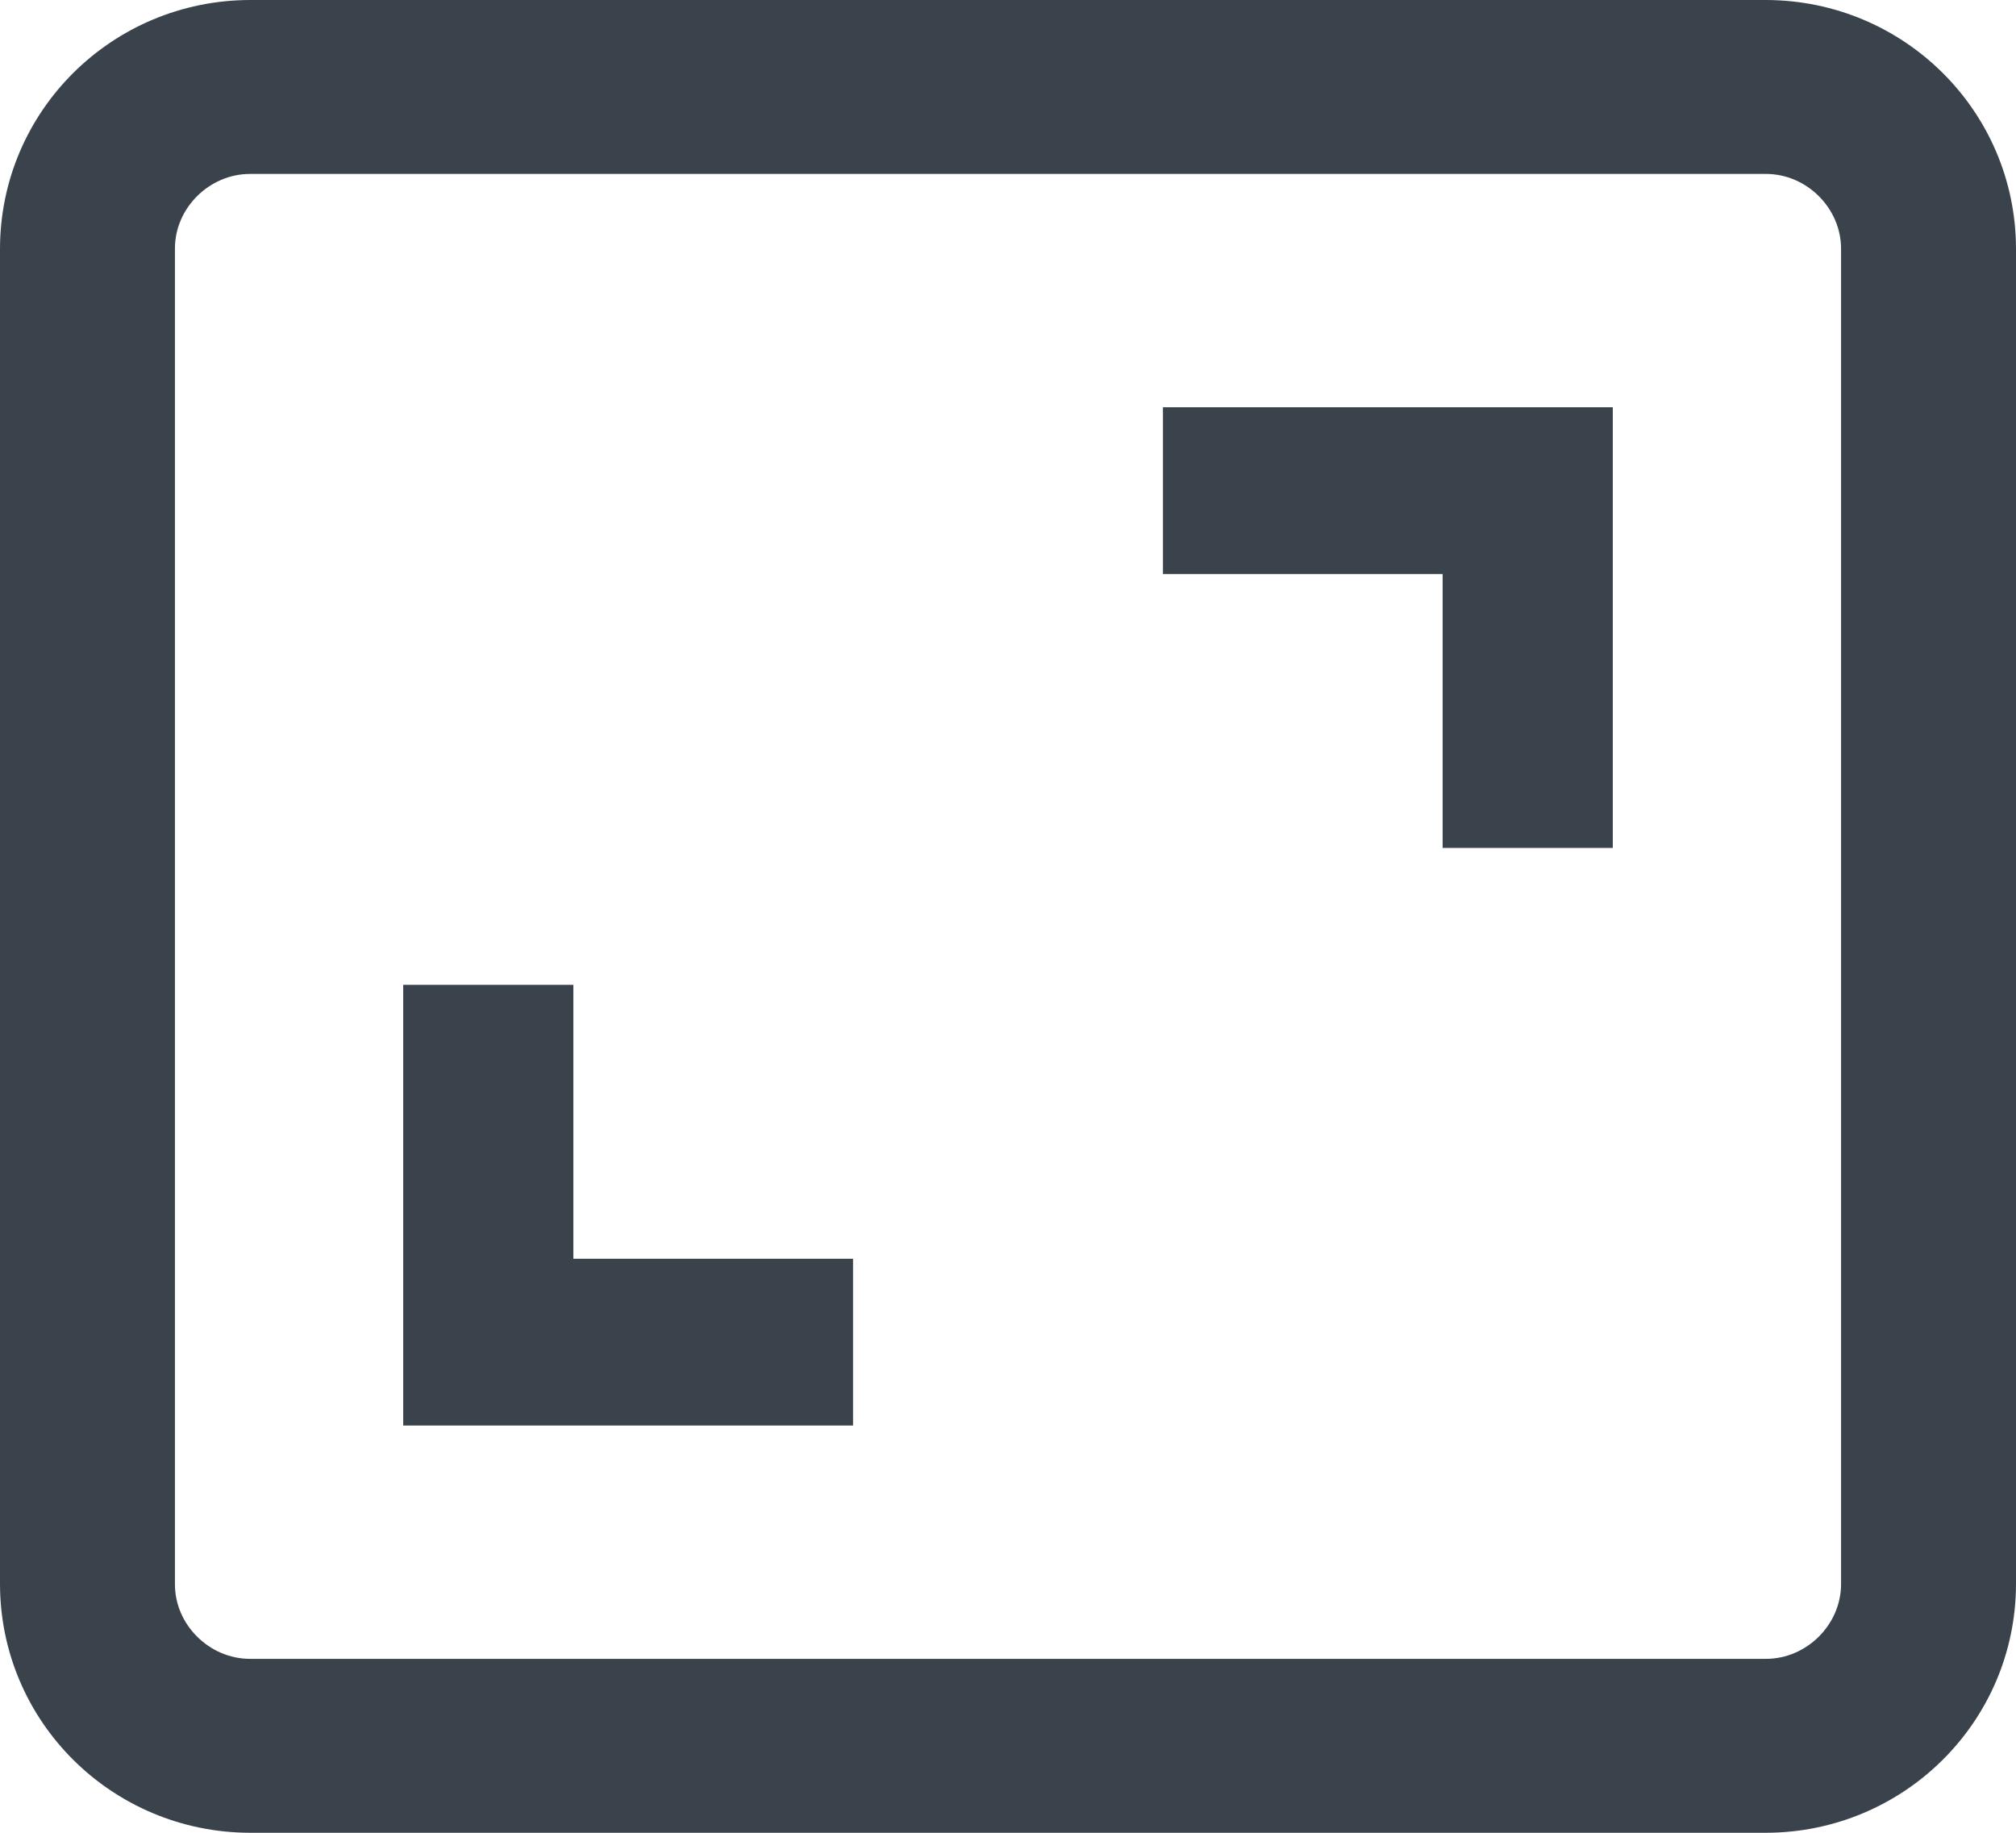
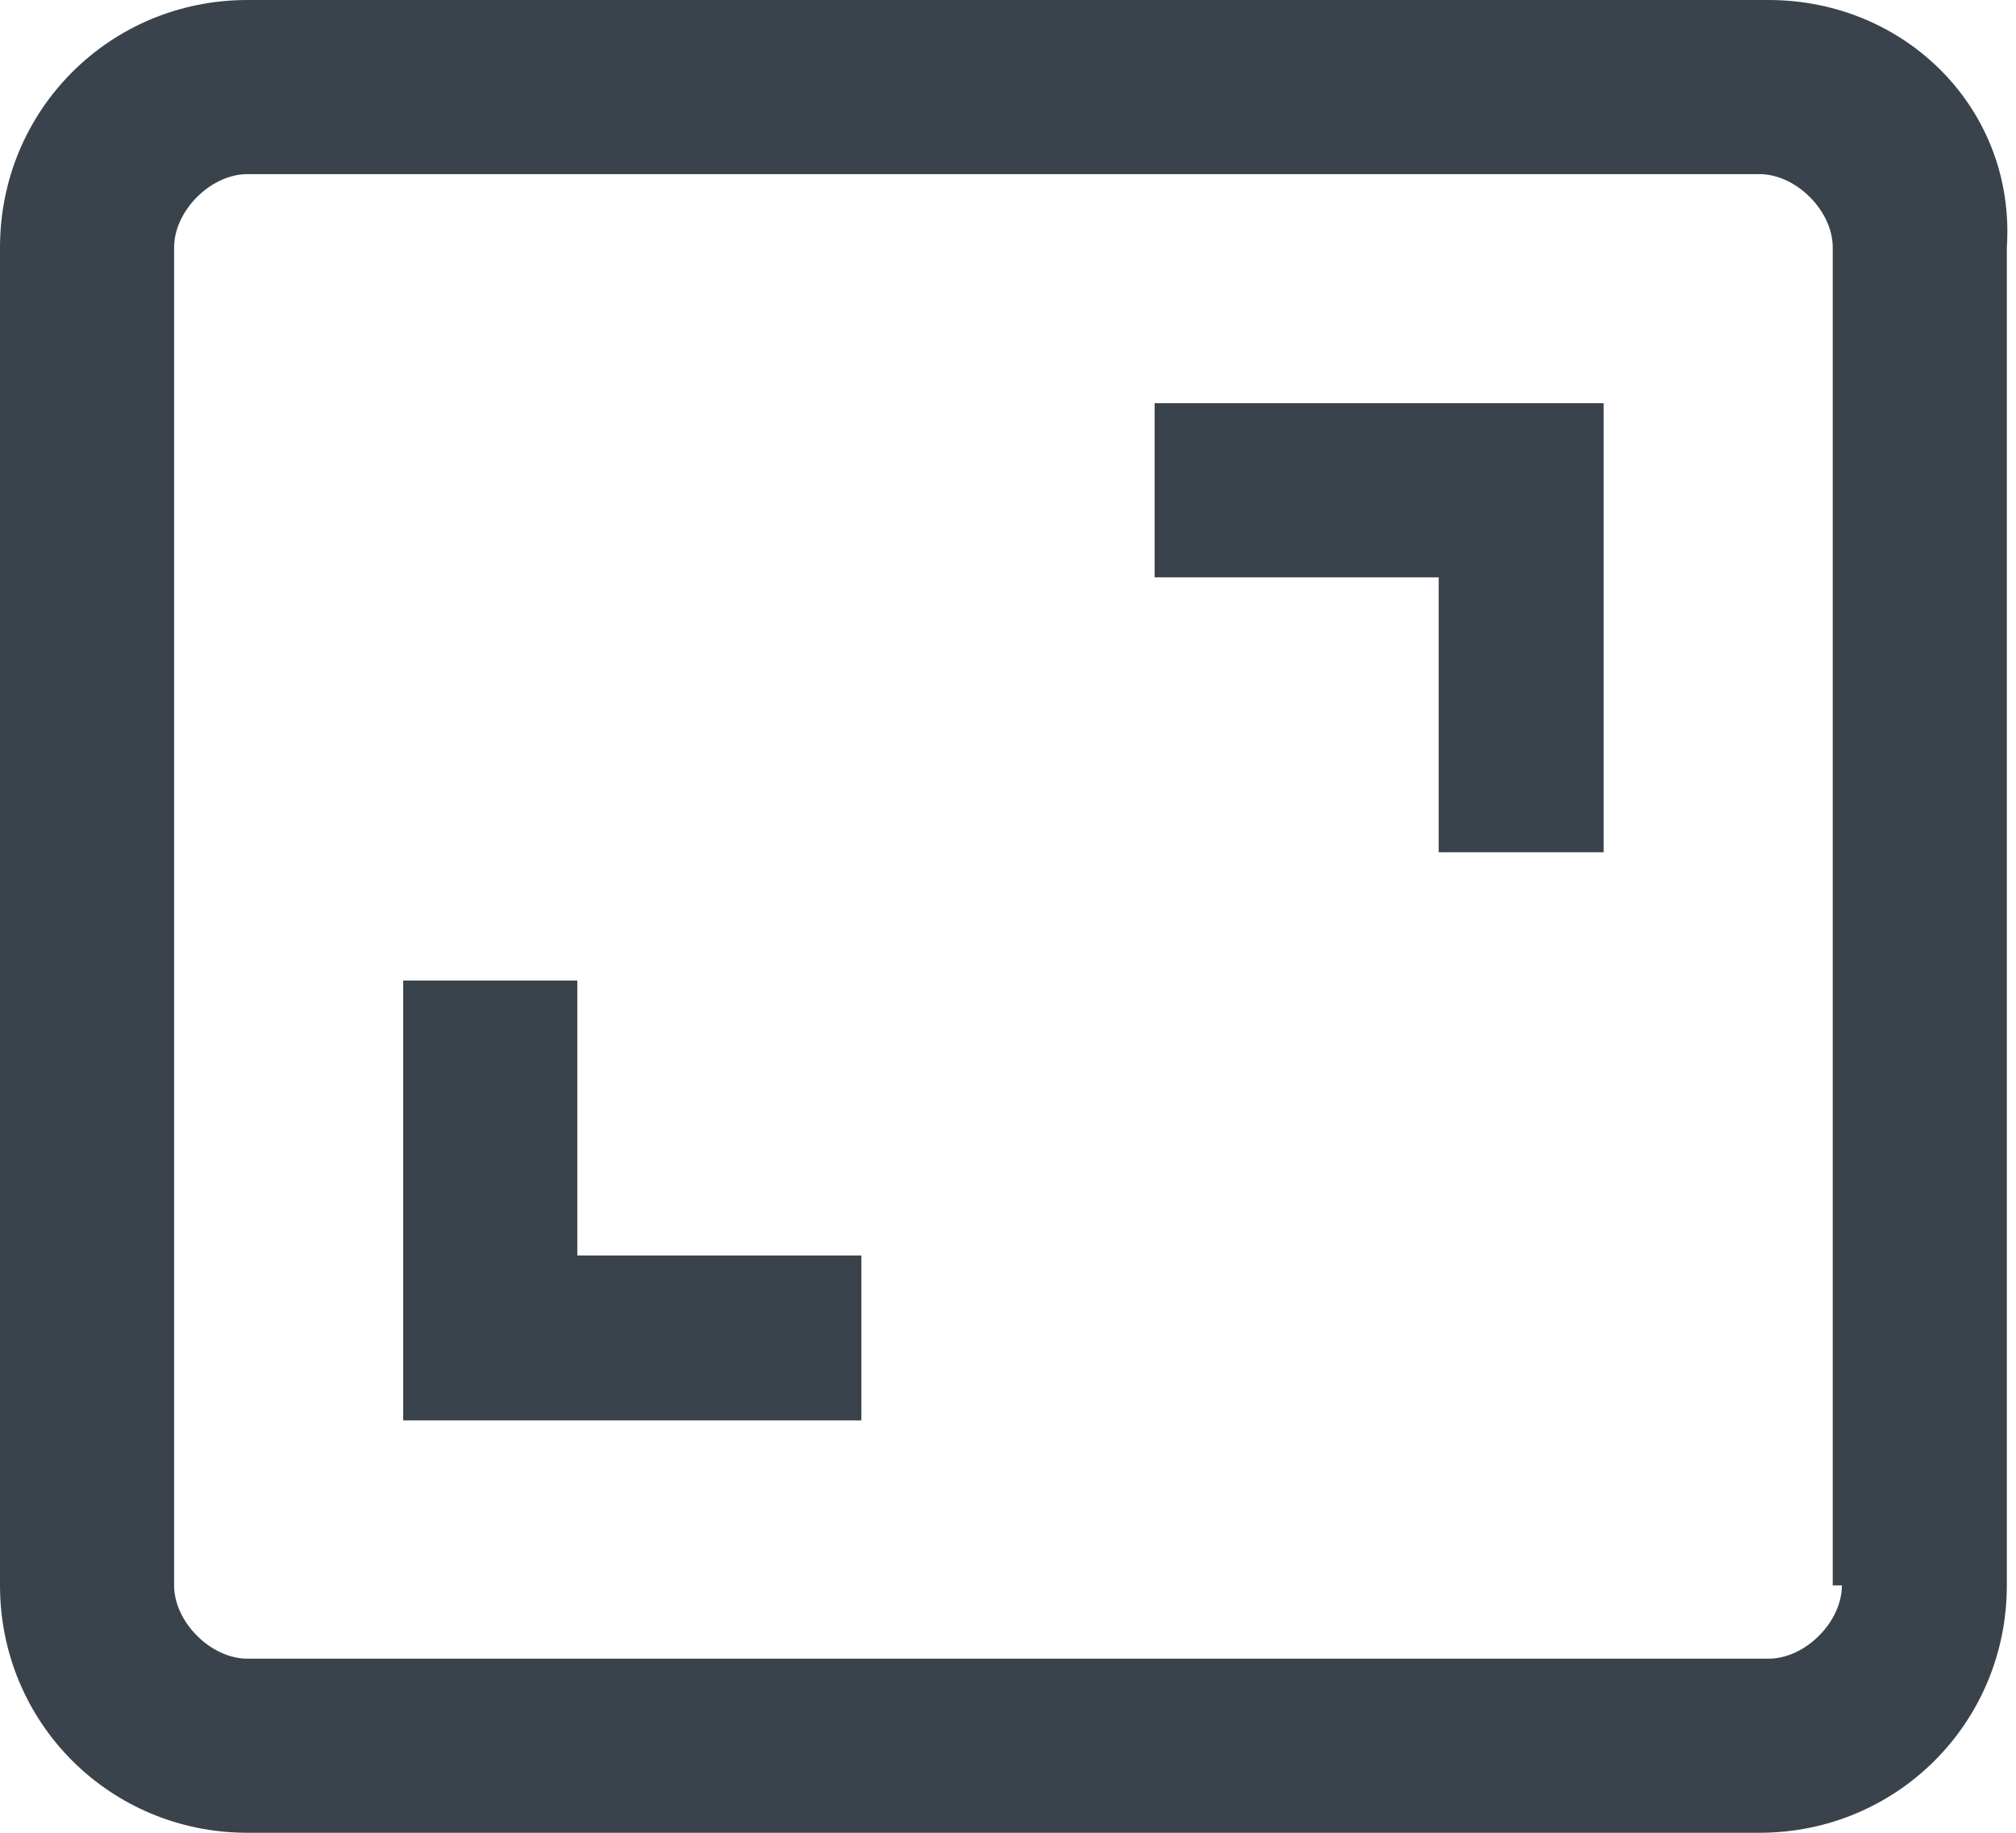
- <svg xmlns="http://www.w3.org/2000/svg" width="22px" height="20px" viewBox="0 0 22 20" version="1.1">
-   <defs />
-   <g id="Page-1" stroke="none" stroke-width="1" fill="none" fill-rule="evenodd">
-     <g id="fullscreen" transform="translate(-5, -6)" fill="#3A434C">
-       <g transform="translate(5, 6)">
-         <path d="M19.273,0 L2.727,0 C1.221,0.004 0.004,1.213 0,2.711 L0,17.289 C0.004,18.787 1.221,19.996 2.727,20 L19.273,20 C20.778,19.996 21.996,18.787 22,17.289 L22,2.711 C21.996,1.213 20.778,0.004 19.273,0 L19.273,0 Z M20.091,17.289 C20.089,17.73 19.716,18.101 19.273,18.102 L2.727,18.102 C2.284,18.101 1.909,17.73 1.909,17.289 L1.909,2.711 C1.909,2.27 2.284,1.899 2.727,1.898 L19.273,1.898 C19.716,1.899 20.089,2.27 20.091,2.711 L20.091,17.289 L20.091,17.289 Z" id="Fill-1" />
-         <path d="M4.4,9.253 L6.257,9.253 L6.257,6.264 L9.309,6.264 L9.309,4.444 L4.4,4.444 L4.4,9.253 Z M15.743,13.736 L12.691,13.736 L12.691,15.556 L17.6,15.556 L17.6,10.747 L15.743,10.747 L15.743,13.736 Z" id="Fill-2" transform="translate(11, 10) scale(-1, 1) translate(-11, -10) " />
-       </g>
-     </g>
-   </g>
+ <svg xmlns="http://www.w3.org/2000/svg" version="1.1" id="Calque_1" x="0px" y="0px" viewBox="0 0 22 20" style="enable-background:new 0 0 22 20;" xml:space="preserve">
+   <style type="text/css">
+ 	.st0{fill:#3A434C;}
+ </style>
+   <path id="Fill-1" class="st0" d="M19.3,0H2.7C1.2,0,0,1.2,0,2.7v14.6C0,18.8,1.2,20,2.7,20h16.5  c1.5,0,2.7-1.2,2.7-2.7V2.7C22,1.2,20.8,0,19.3,0L19.3,0z M20.1,17.3c0,0.4-0.4,0.8-0.8,0.8H2.7c-0.4,0-0.8-0.4-0.8-0.8V2.7  c0-0.4,0.4-0.8,0.8-0.8h16.5c0.4,0,0.8,0.4,0.8,0.8V17.3L20.1,17.3z" />
+   <path id="Fill-2" class="st0" d="M17.6,9.3h-1.9v-3h-3.1V4.4h4.9V9.3z M6.3,13.7h3.1v1.8H4.4v-4.8h1.9  V13.7z" />
</svg>
